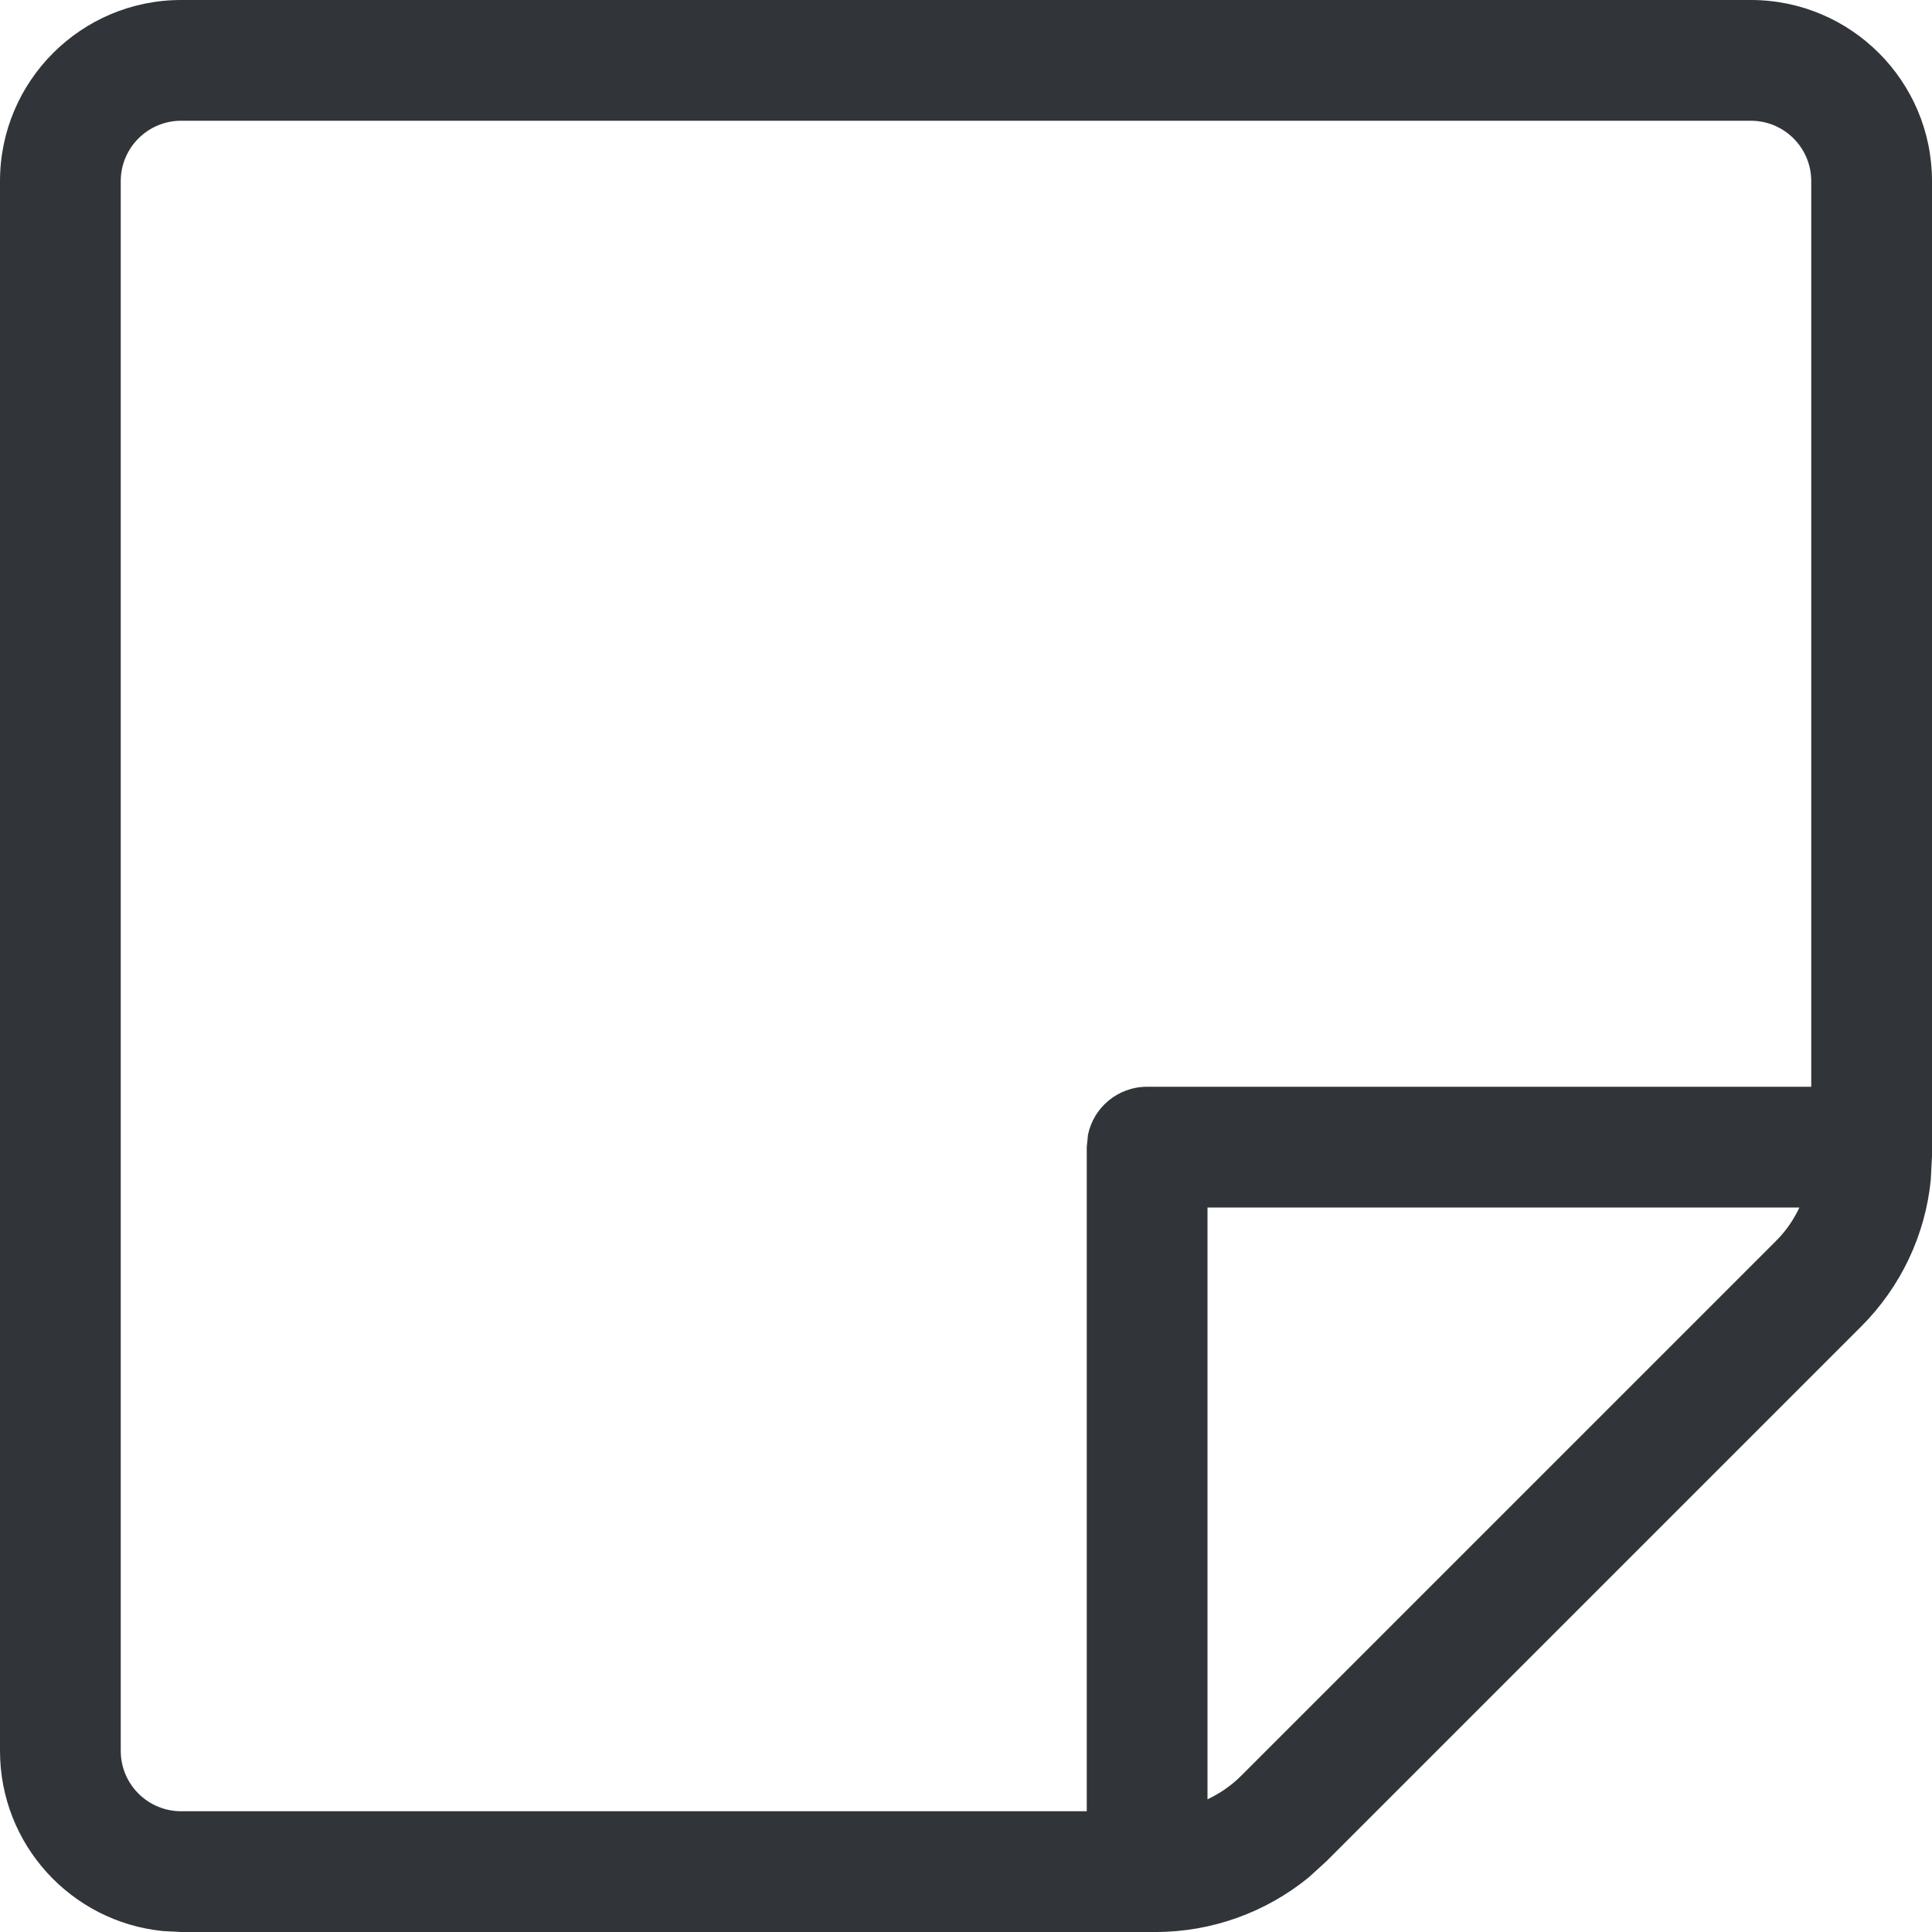
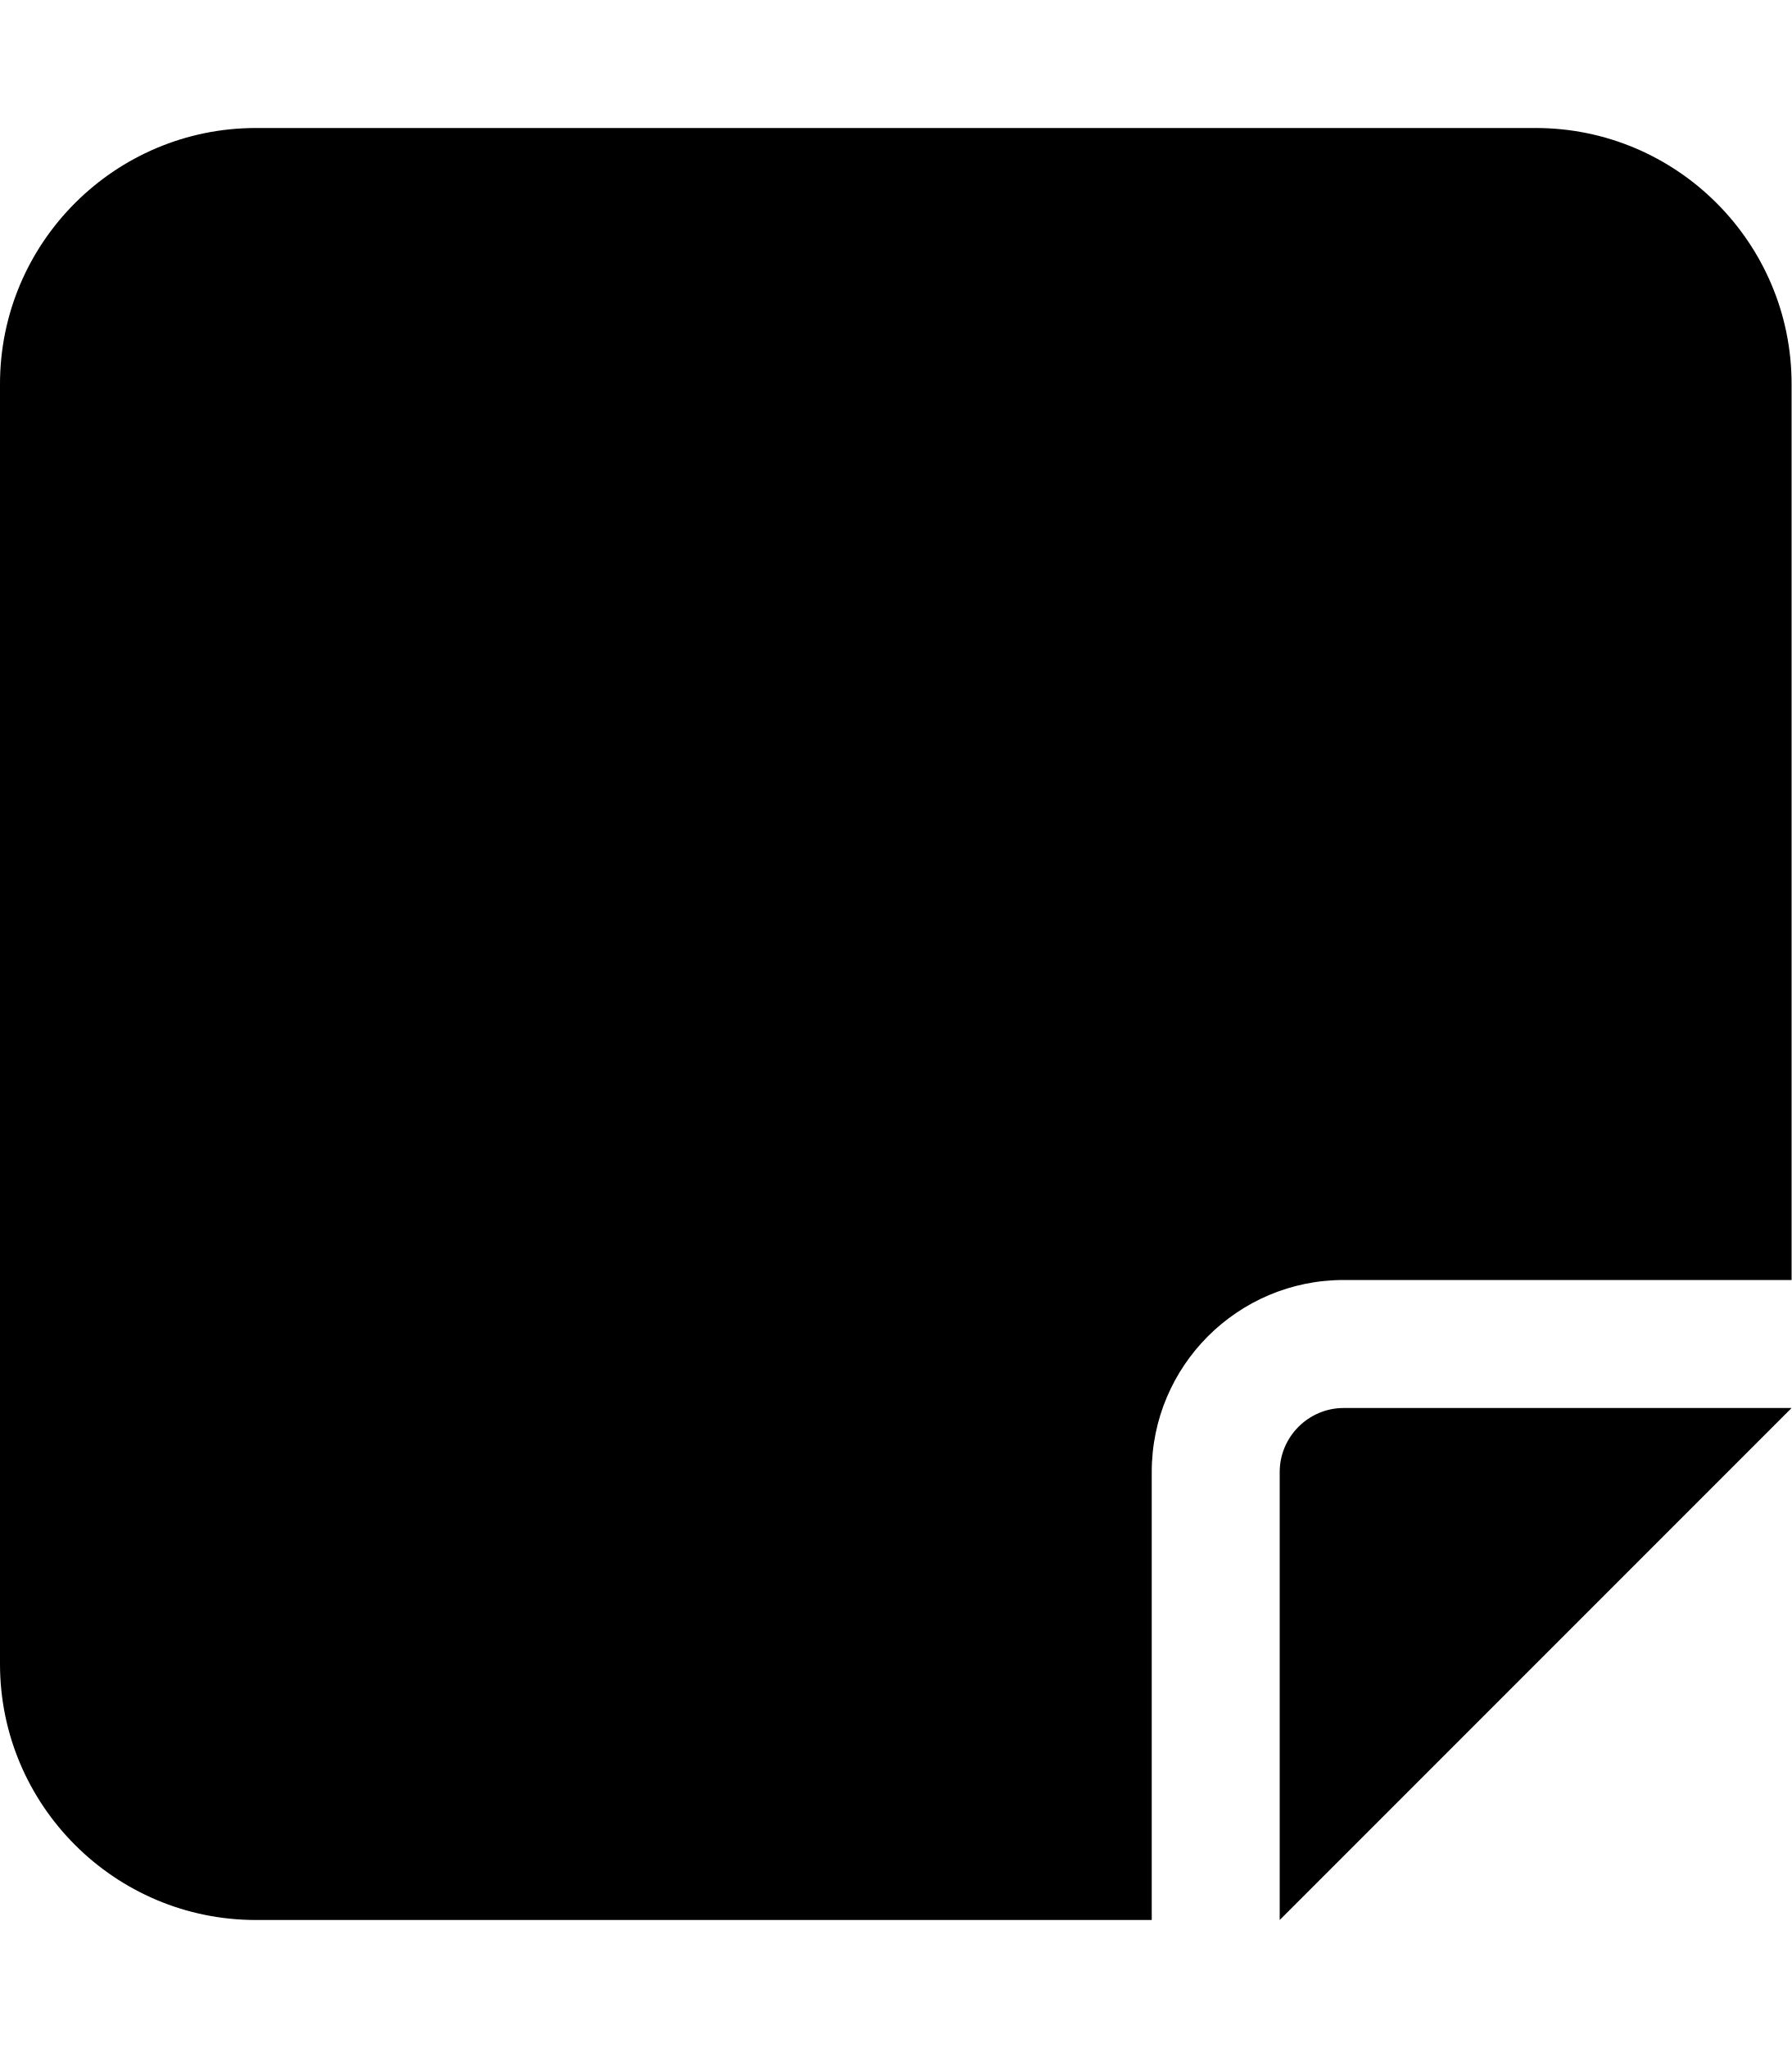
- <svg xmlns="http://www.w3.org/2000/svg" width="16" height="16" viewBox="0 0 16 16" fill="none">
-   <path d="M14.5 0C15.328 0 16 0.672 16 1.5V9.571L15.99 9.77C15.945 10.227 15.742 10.657 15.414 10.985L10.985 15.414L10.839 15.547C10.483 15.838 10.035 16 9.571 16H1.5L1.347 15.992C0.59 15.915 0 15.277 0 14.5V1.5C0 0.672 0.672 0 1.5 0H14.5ZM1.5 1C1.224 1 1 1.224 1 1.5V14.5C1 14.776 1.224 15 1.5 15H9V9.5L9.01 9.399C9.056 9.171 9.258 9 9.5 9H15V1.5C15 1.224 14.776 1 14.5 1H1.5ZM10 10V14.901C10.102 14.853 10.197 14.788 10.278 14.707L14.707 10.278C14.789 10.197 14.854 10.102 14.902 10H10Z" fill="#1B1F24" fill-opacity="0.9" />
+ <svg xmlns="http://www.w3.org/2000/svg" viewBox="0 0 448 512">
+   <path d="M64 32C28.7 32 0 60.7 0 96V416c0 35.3 28.7 64 64 64H288V368c0-26.5 21.5-48 48-48H448V96c0-35.3-28.7-64-64-64H64zM448 352H402.7 336c-8.8 0-16 7.2-16 16v66.7V480l32-32 64-64 32-32z" />
</svg>
